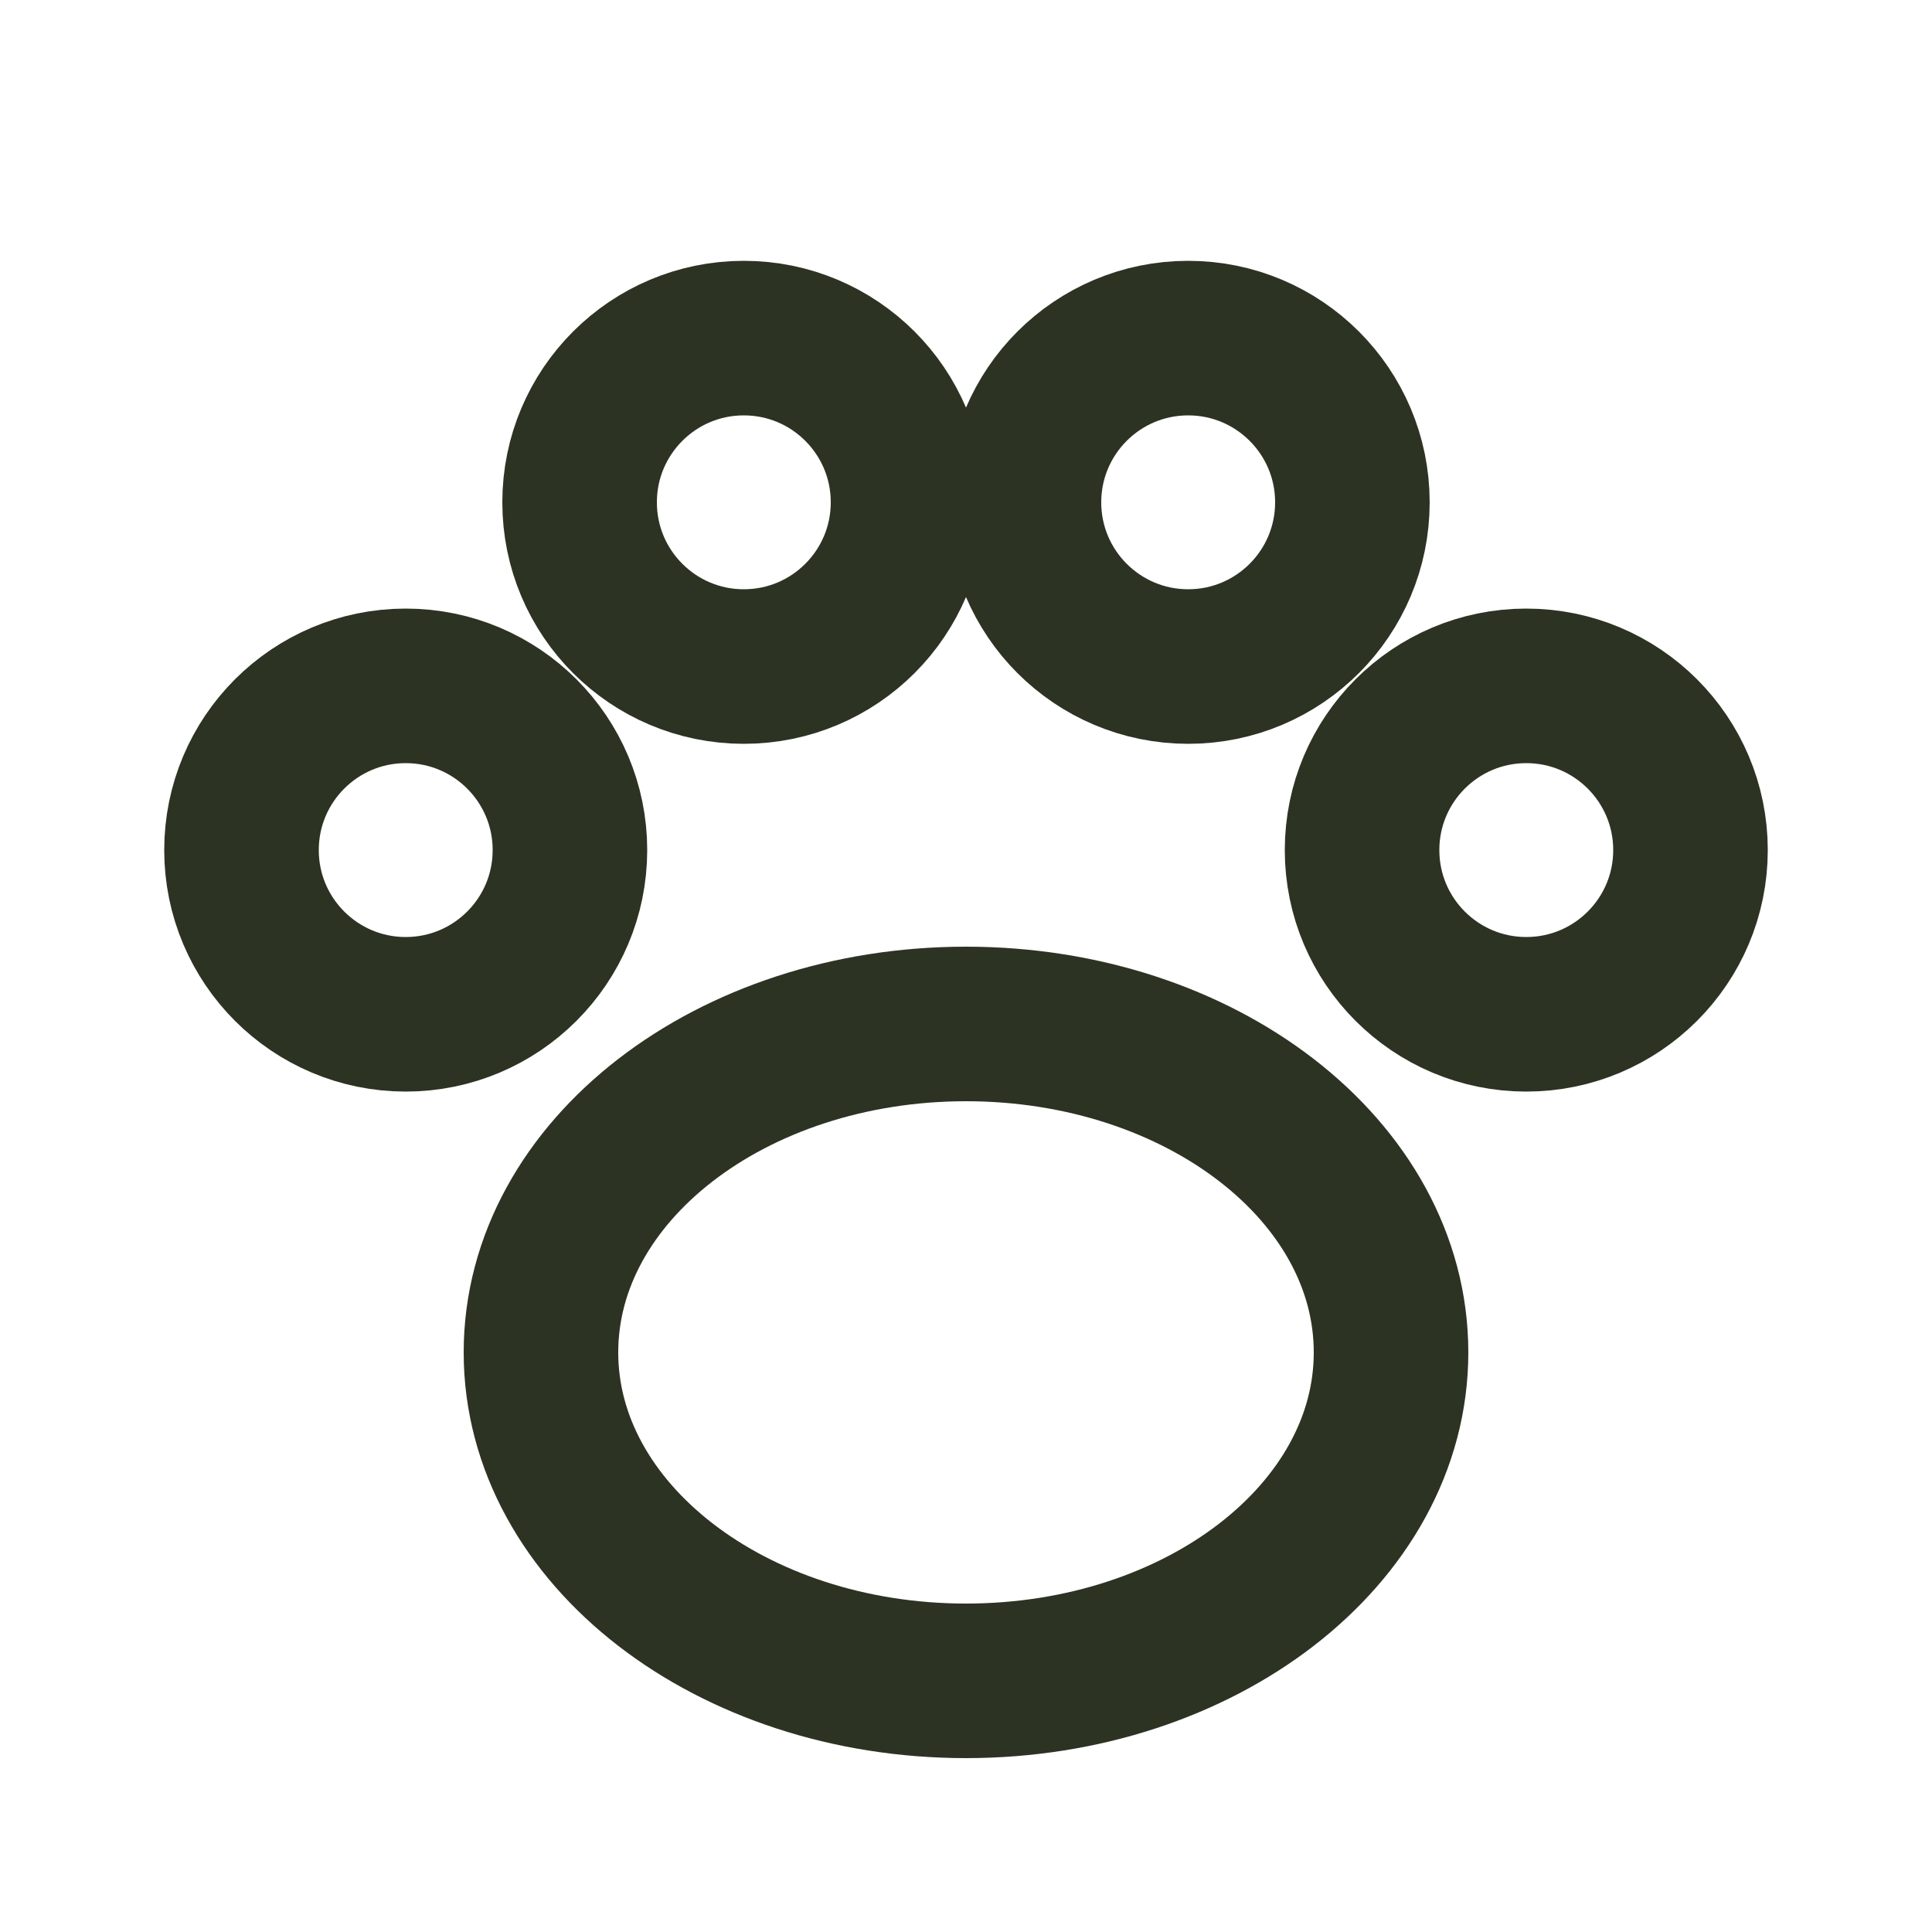
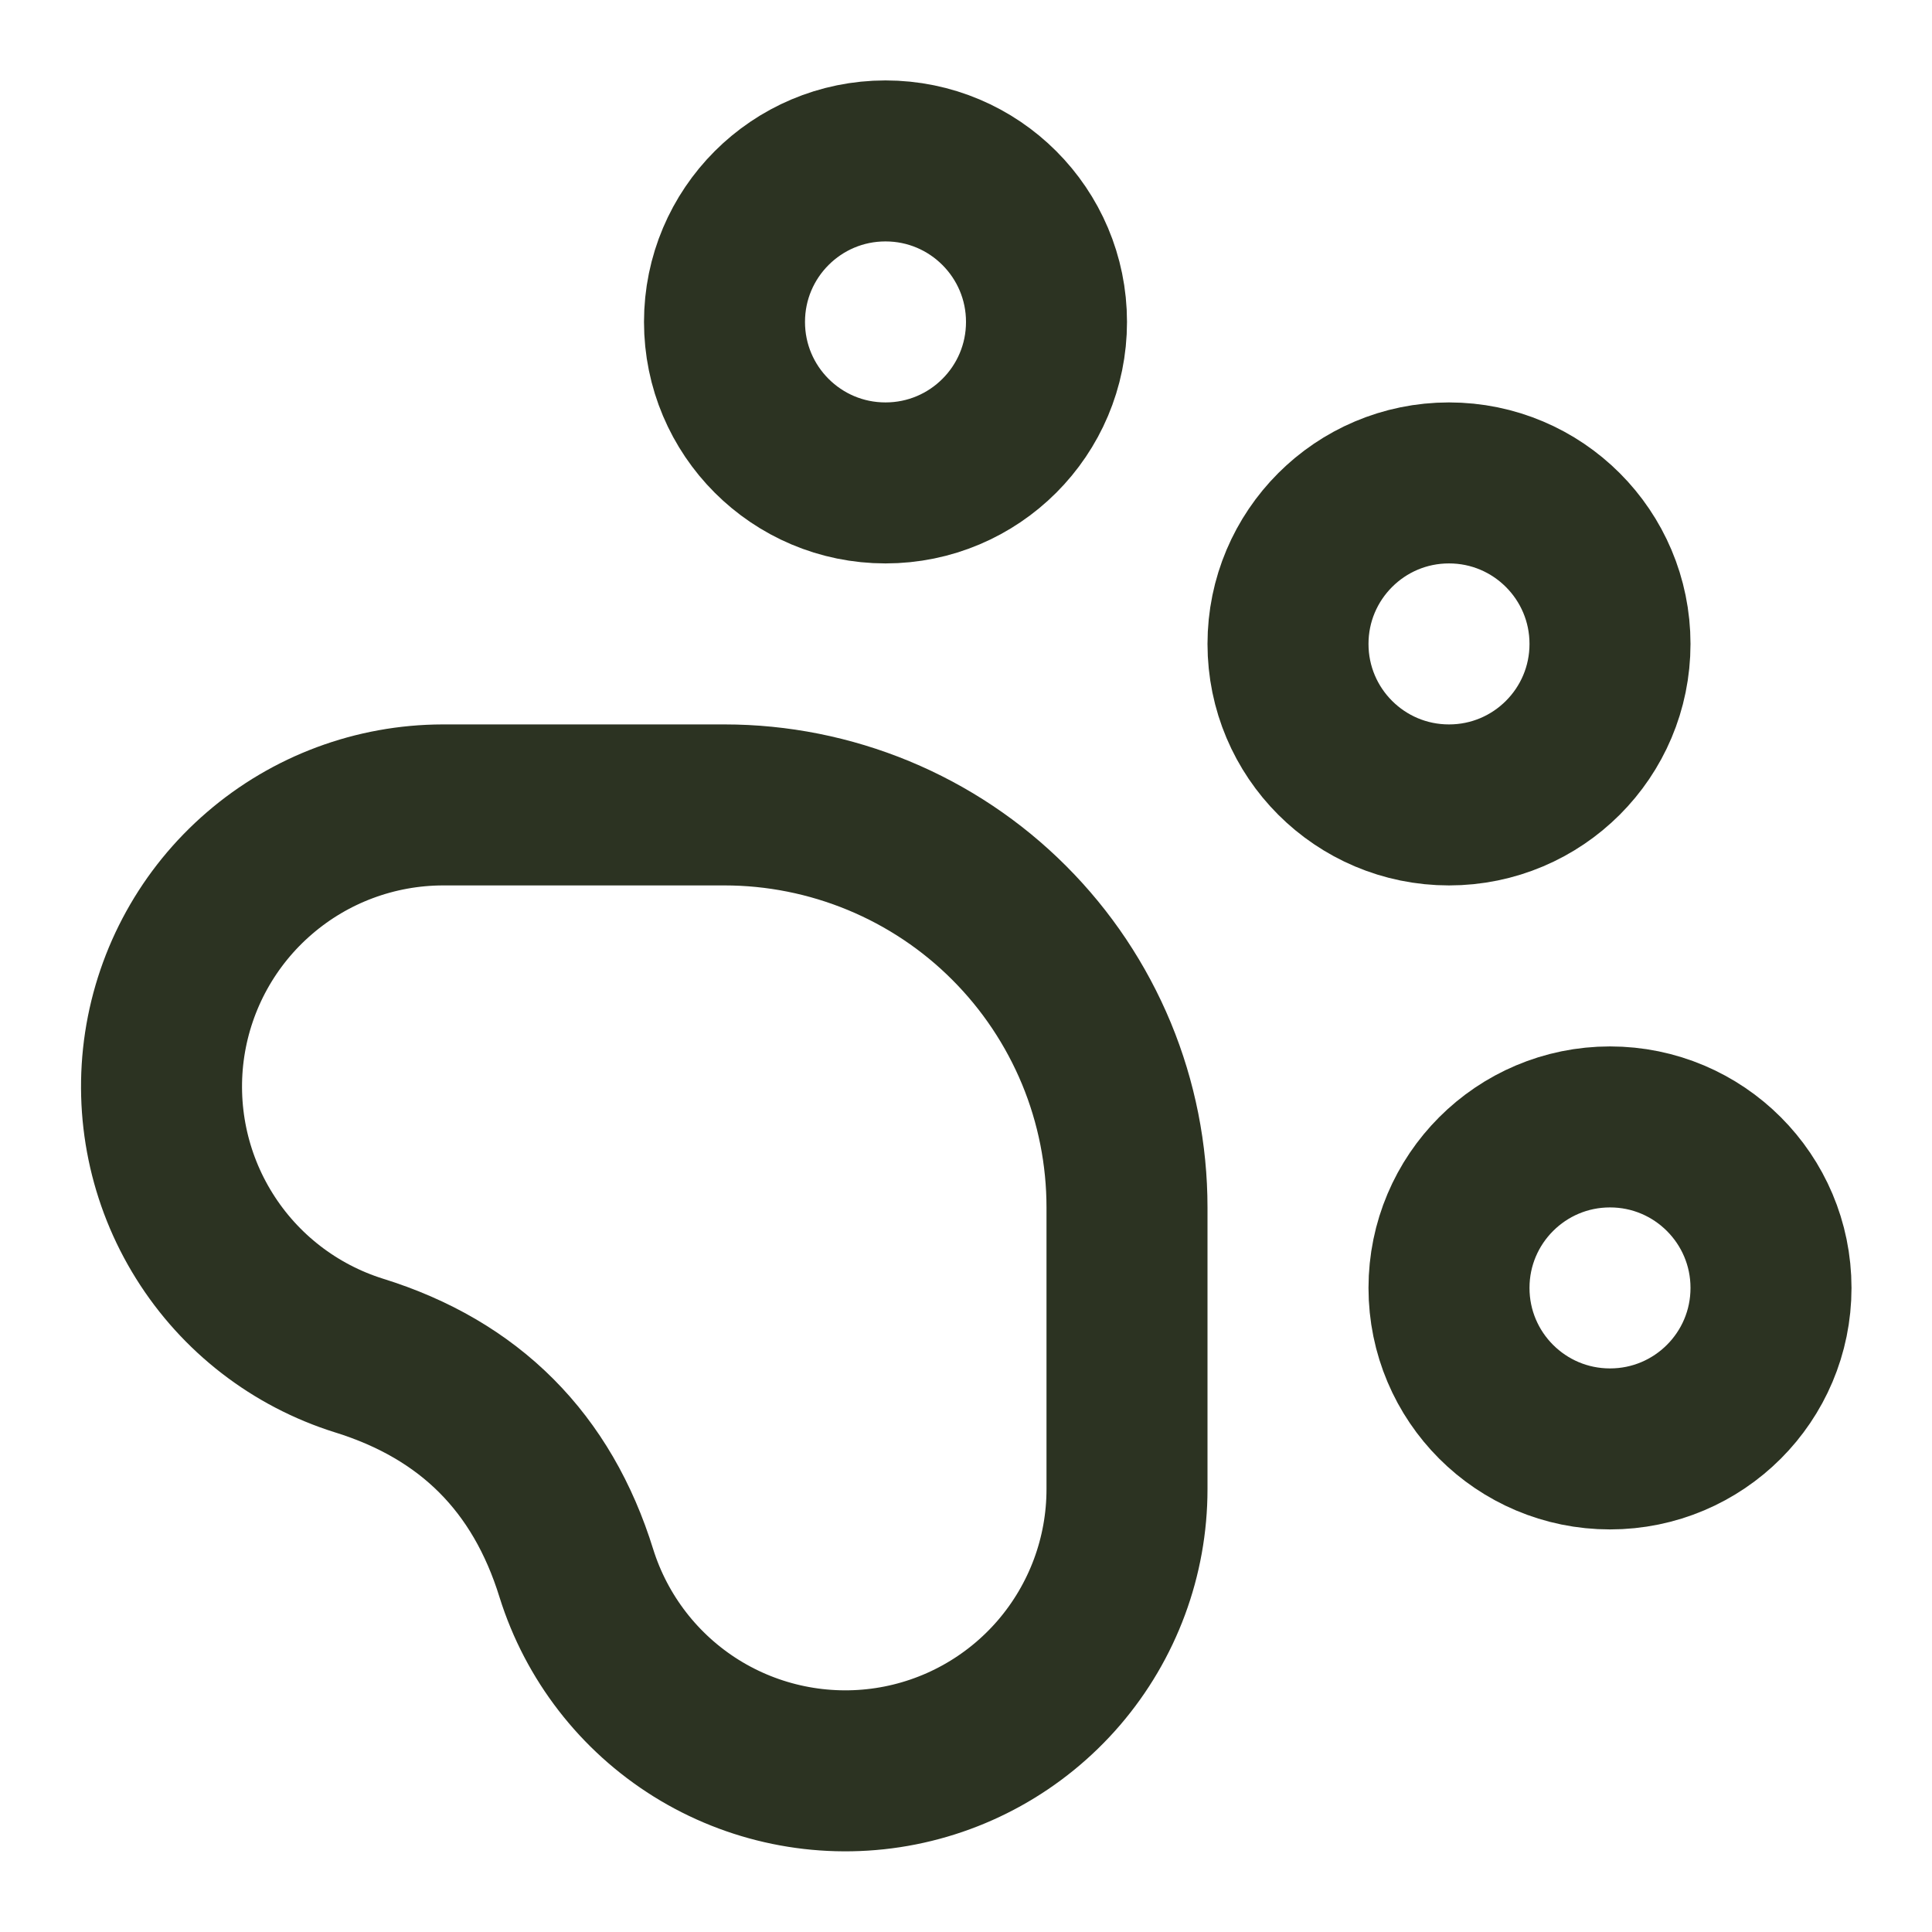
- <svg xmlns="http://www.w3.org/2000/svg" preserveAspectRatio="none" overflow="visible" style="display: block;" width="20" height="20" viewBox="0 0 20 20" fill="none">
-   <ellipse cx="10" cy="14" rx="4.4" ry="3.4" stroke="#2C3322" stroke-width="1.6" />
-   <circle cx="4.2" cy="8.8" r="1.7" stroke="#2C3322" stroke-width="1.6" />
-   <circle cx="7.7" cy="5.2" r="1.7" stroke="#2C3322" stroke-width="1.6" />
-   <circle cx="12.3" cy="5.2" r="1.7" stroke="#2C3322" stroke-width="1.6" />
-   <circle cx="15.8" cy="8.8" r="1.7" stroke="#2C3322" stroke-width="1.6" />
+ <svg xmlns="http://www.w3.org/2000/svg" preserveAspectRatio="none" overflow="visible" style="display: block;" width="24" height="24" viewBox="0 0 24 24" fill="none">
+   <g id="paw-print">
+     <g id="Vector">
+       <path d="M11 5.999C12.105 5.999 13 5.104 13 3.999C13 2.895 12.105 1.999 11 1.999C9.895 1.999 9 2.895 9 3.999C9 5.104 9.895 5.999 11 5.999Z" stroke="#2C3322" stroke-width="2" stroke-linecap="round" />
+       <path d="M18 9.999C19.105 9.999 20 9.104 20 7.999C20 6.895 19.105 5.999 18 5.999C16.895 5.999 16 6.895 16 7.999C16 9.104 16.895 9.999 18 9.999Z" stroke="#2C3322" stroke-width="2" stroke-linecap="round" />
+       <path d="M20 17.999C21.105 17.999 22 17.104 22 15.999C22 14.895 21.105 13.999 20 13.999C18.895 13.999 18 14.895 18 15.999C18 17.104 18.895 17.999 20 17.999Z" stroke="#2C3322" stroke-width="2" stroke-linecap="round" />
+       <path d="M10.914 10.38C10.307 10.129 9.657 9.999 9 9.999H5.5C4.664 10.001 3.856 10.301 3.223 10.847C2.589 11.392 2.172 12.146 2.046 12.973C1.921 13.8 2.095 14.644 2.538 15.353C2.98 16.062 3.662 16.589 4.46 16.839C5.834 17.266 6.734 18.168 7.16 19.544C7.41 20.342 7.938 21.025 8.648 21.468C9.357 21.91 10.202 22.084 11.029 21.958C11.856 21.832 12.61 21.413 13.155 20.779C13.7 20.144 14 19.336 14 18.499V14.999C14 14.343 13.871 13.692 13.62 13.086C13.368 12.479 13 11.928 12.536 11.464C12.072 10.999 11.52 10.631 10.914 10.38Z" stroke="#2C3322" stroke-width="2" stroke-linecap="round" />
+     </g>
+   </g>
</svg>
